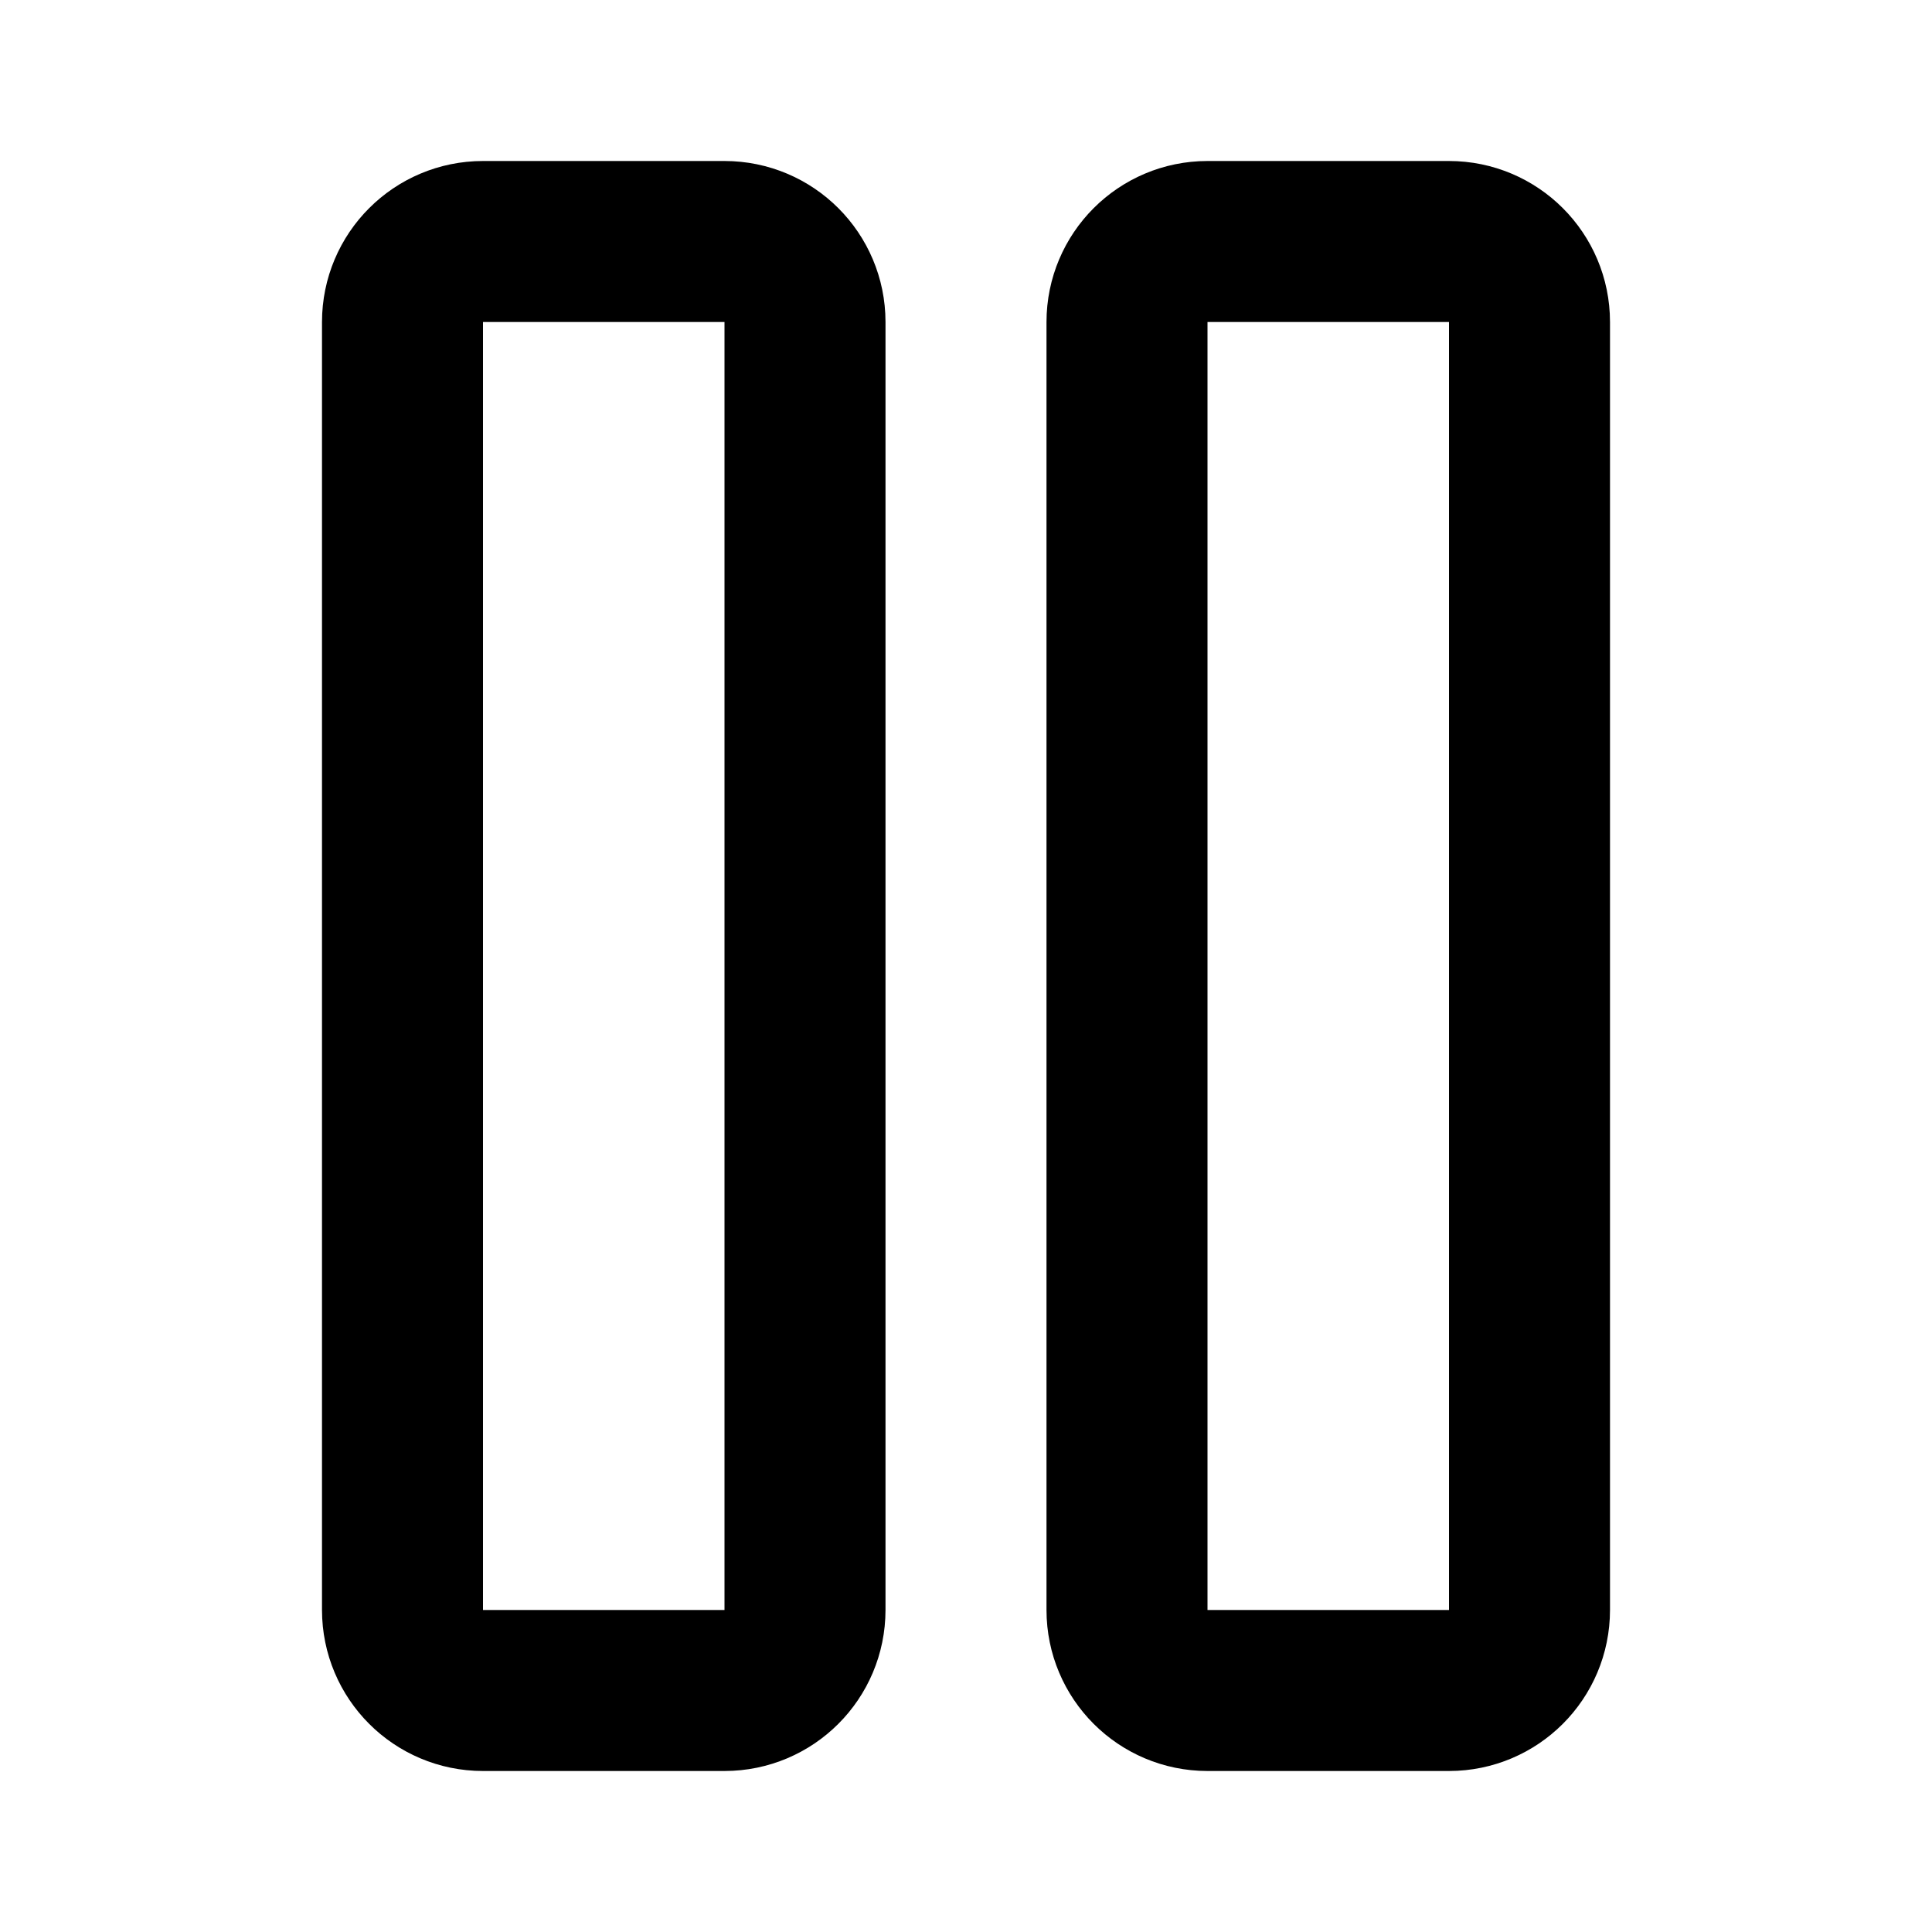
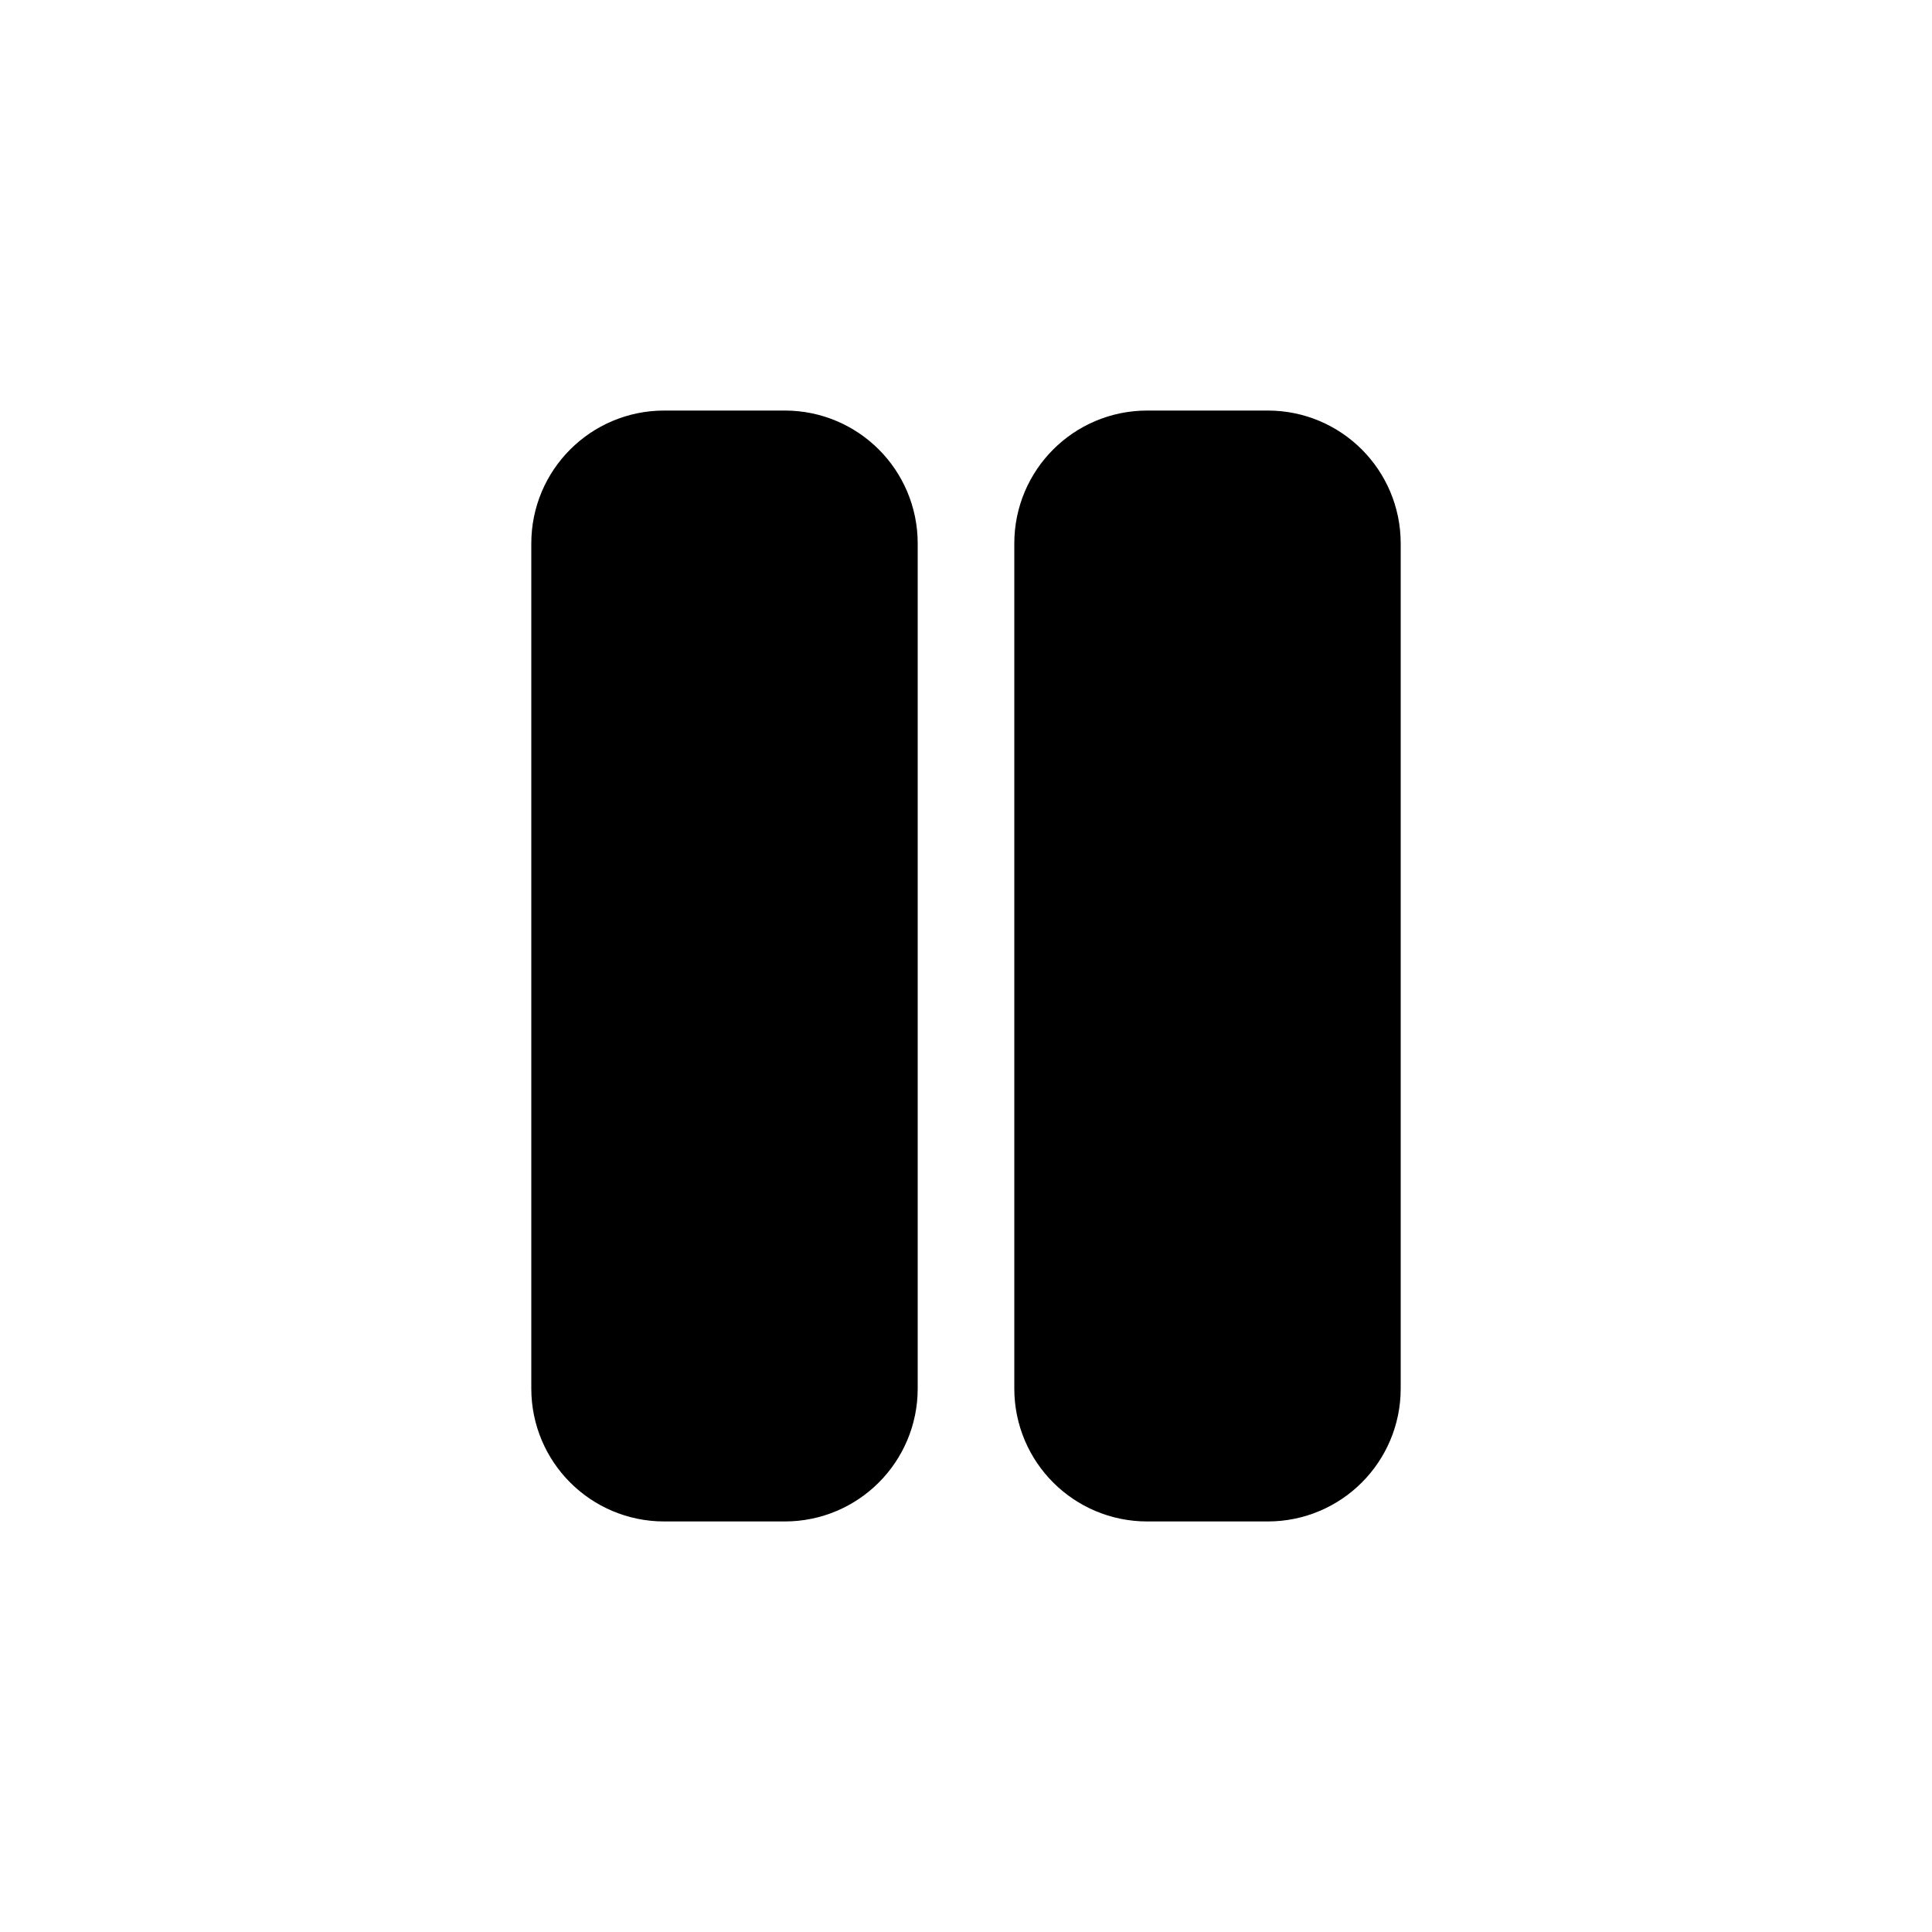
- <svg xmlns="http://www.w3.org/2000/svg" class="lucide lucide-pause" width="24" height="24" viewBox="0 0 24 24" fill="none" stroke="currentColor" stroke-width="2" stroke-linecap="round" stroke-linejoin="round">
-   <rect x="14" y="3" width="5" height="18" rx="1" />
-   <rect x="5" y="3" width="5" height="18" rx="1" />
+ <svg xmlns="http://www.w3.org/2000/svg" width="16" height="16" viewBox="0 0 16 16" fill="none">
+   <path d="M10.5 4H9.5C9.224 4 9 4.224 9 4.5V11.5C9 11.776 9.224 12 9.5 12H10.5C10.776 12 11 11.776 11 11.5V4.5C11 4.224 10.776 4 10.5 4Z" fill="black" stroke="black" stroke-width="1.2" stroke-linecap="round" stroke-linejoin="round" />
+   <path d="M6.5 4H5.5C5.224 4 5 4.224 5 4.5V11.5C5 11.776 5.224 12 5.5 12H6.5C6.776 12 7 11.776 7 11.5V4.5C7 4.224 6.776 4 6.5 4Z" fill="black" stroke="black" stroke-width="1.2" stroke-linecap="round" stroke-linejoin="round" />
</svg>
